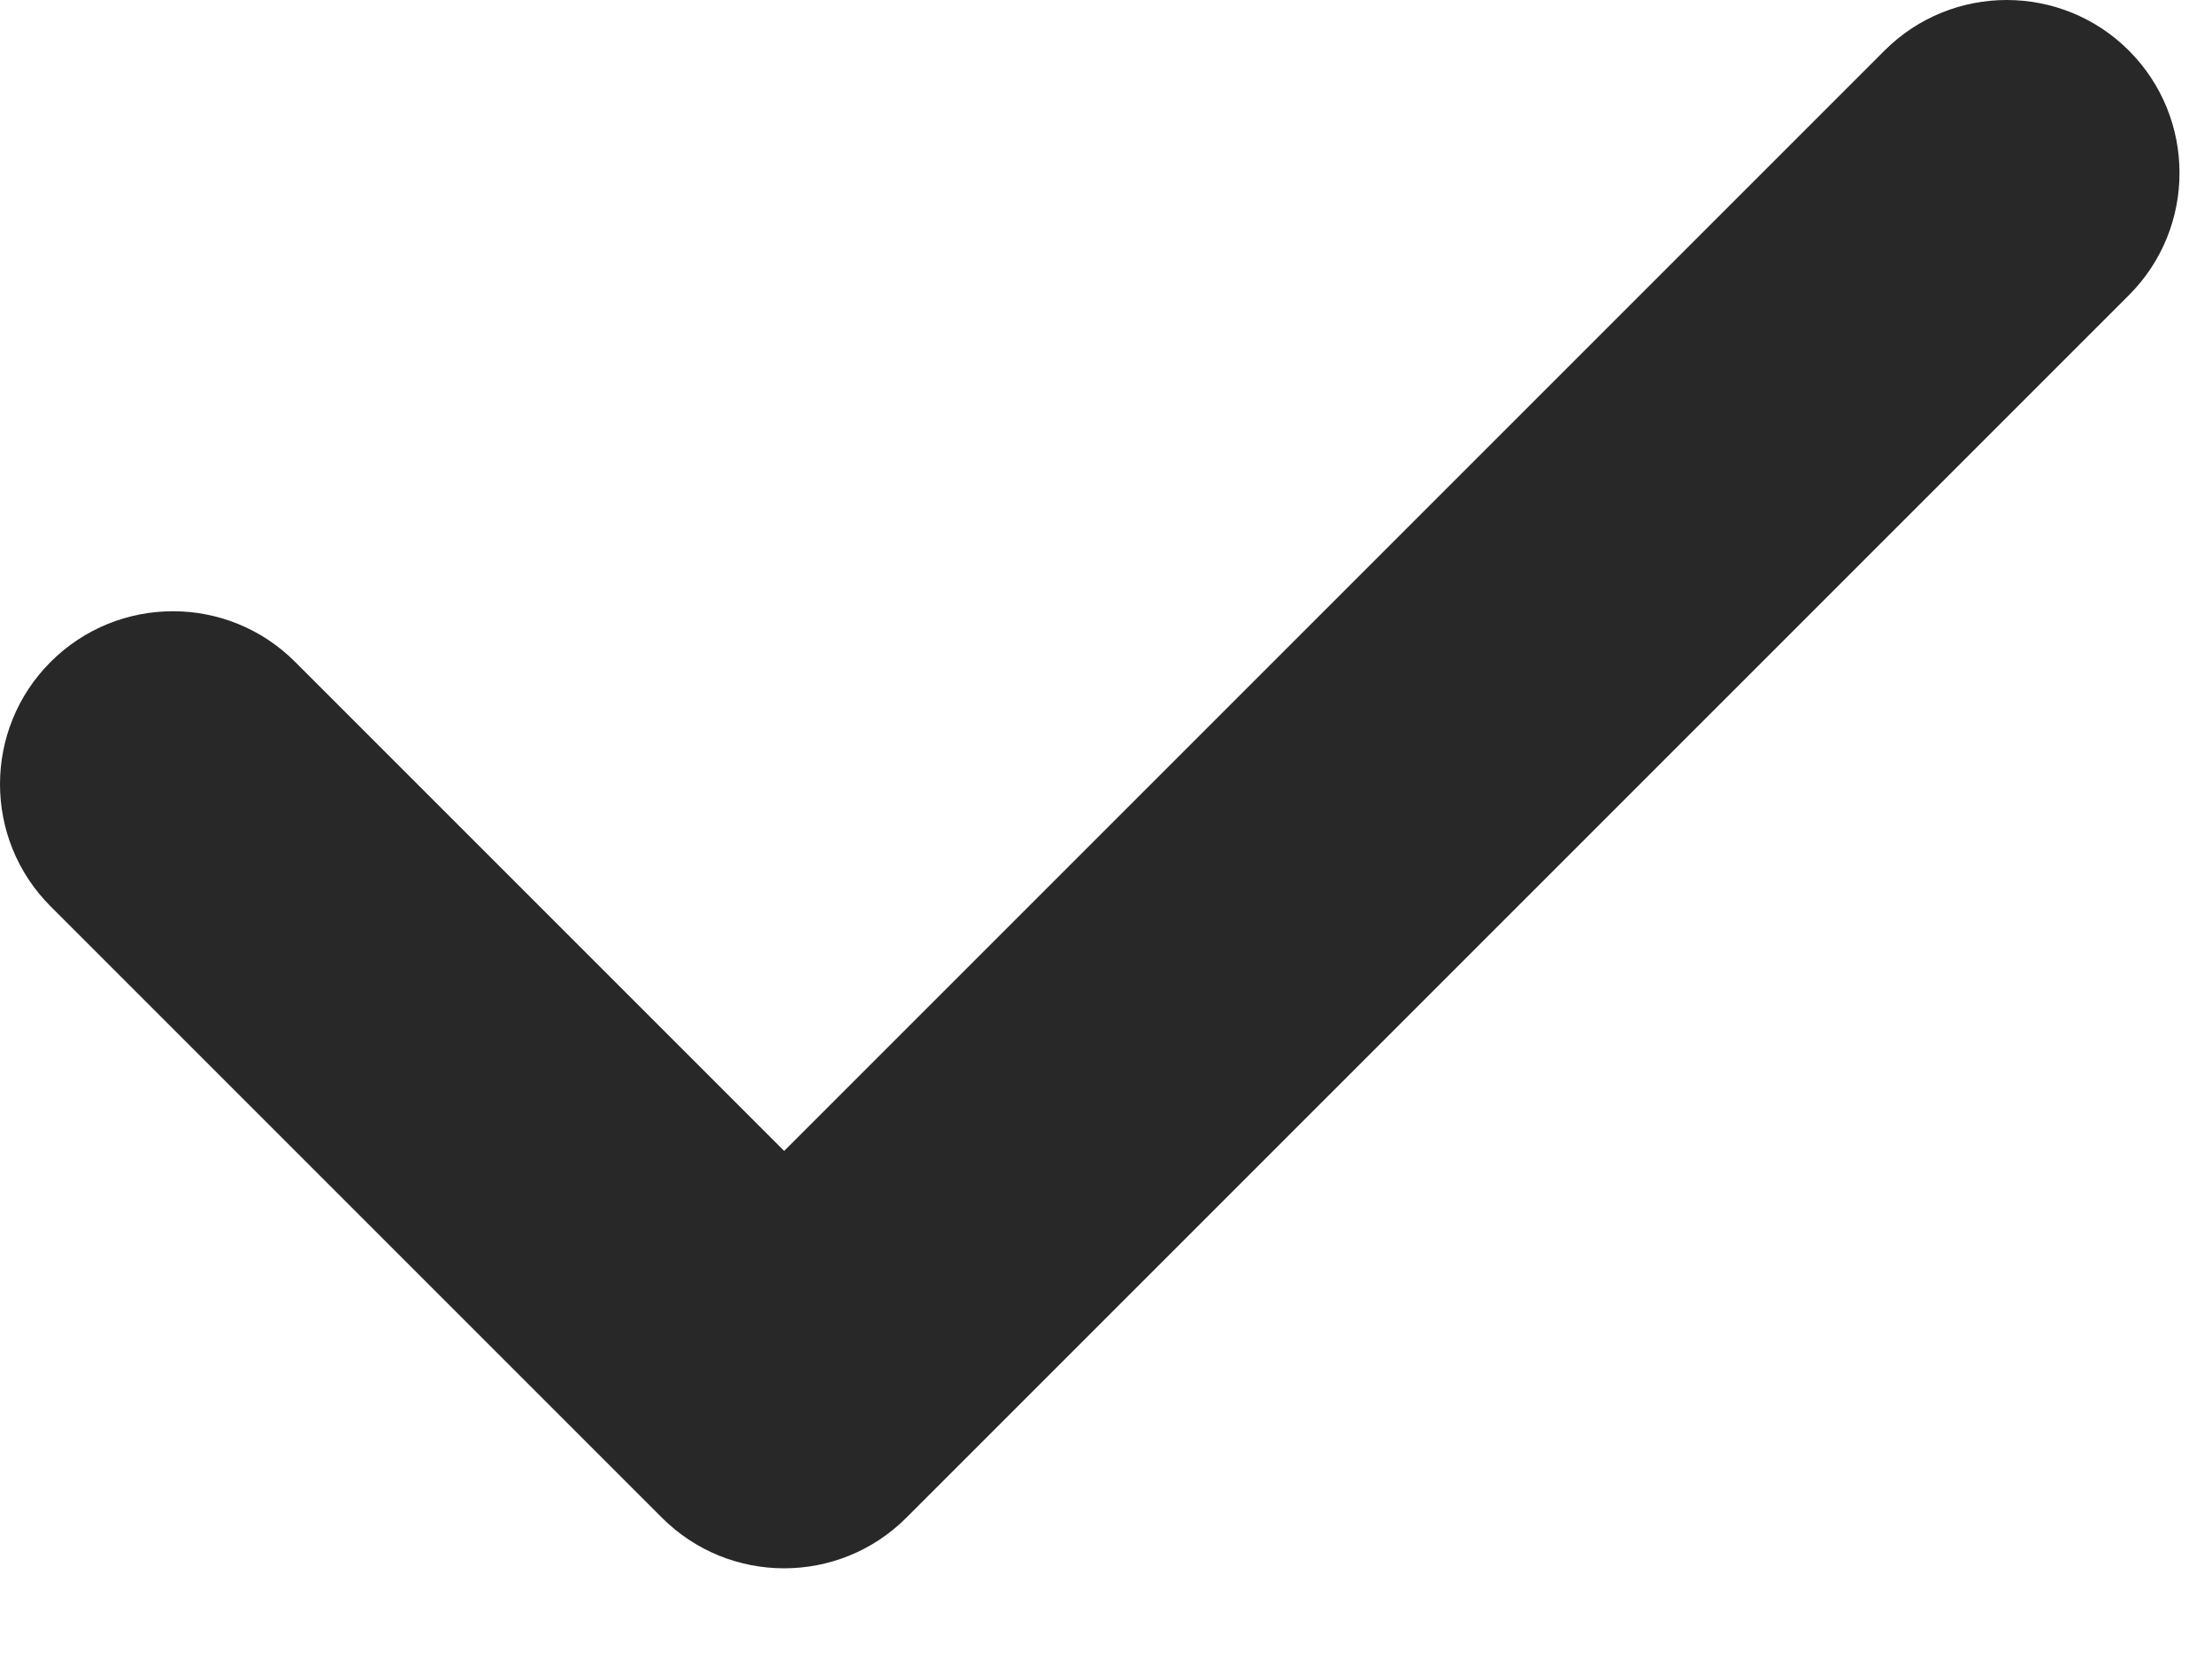
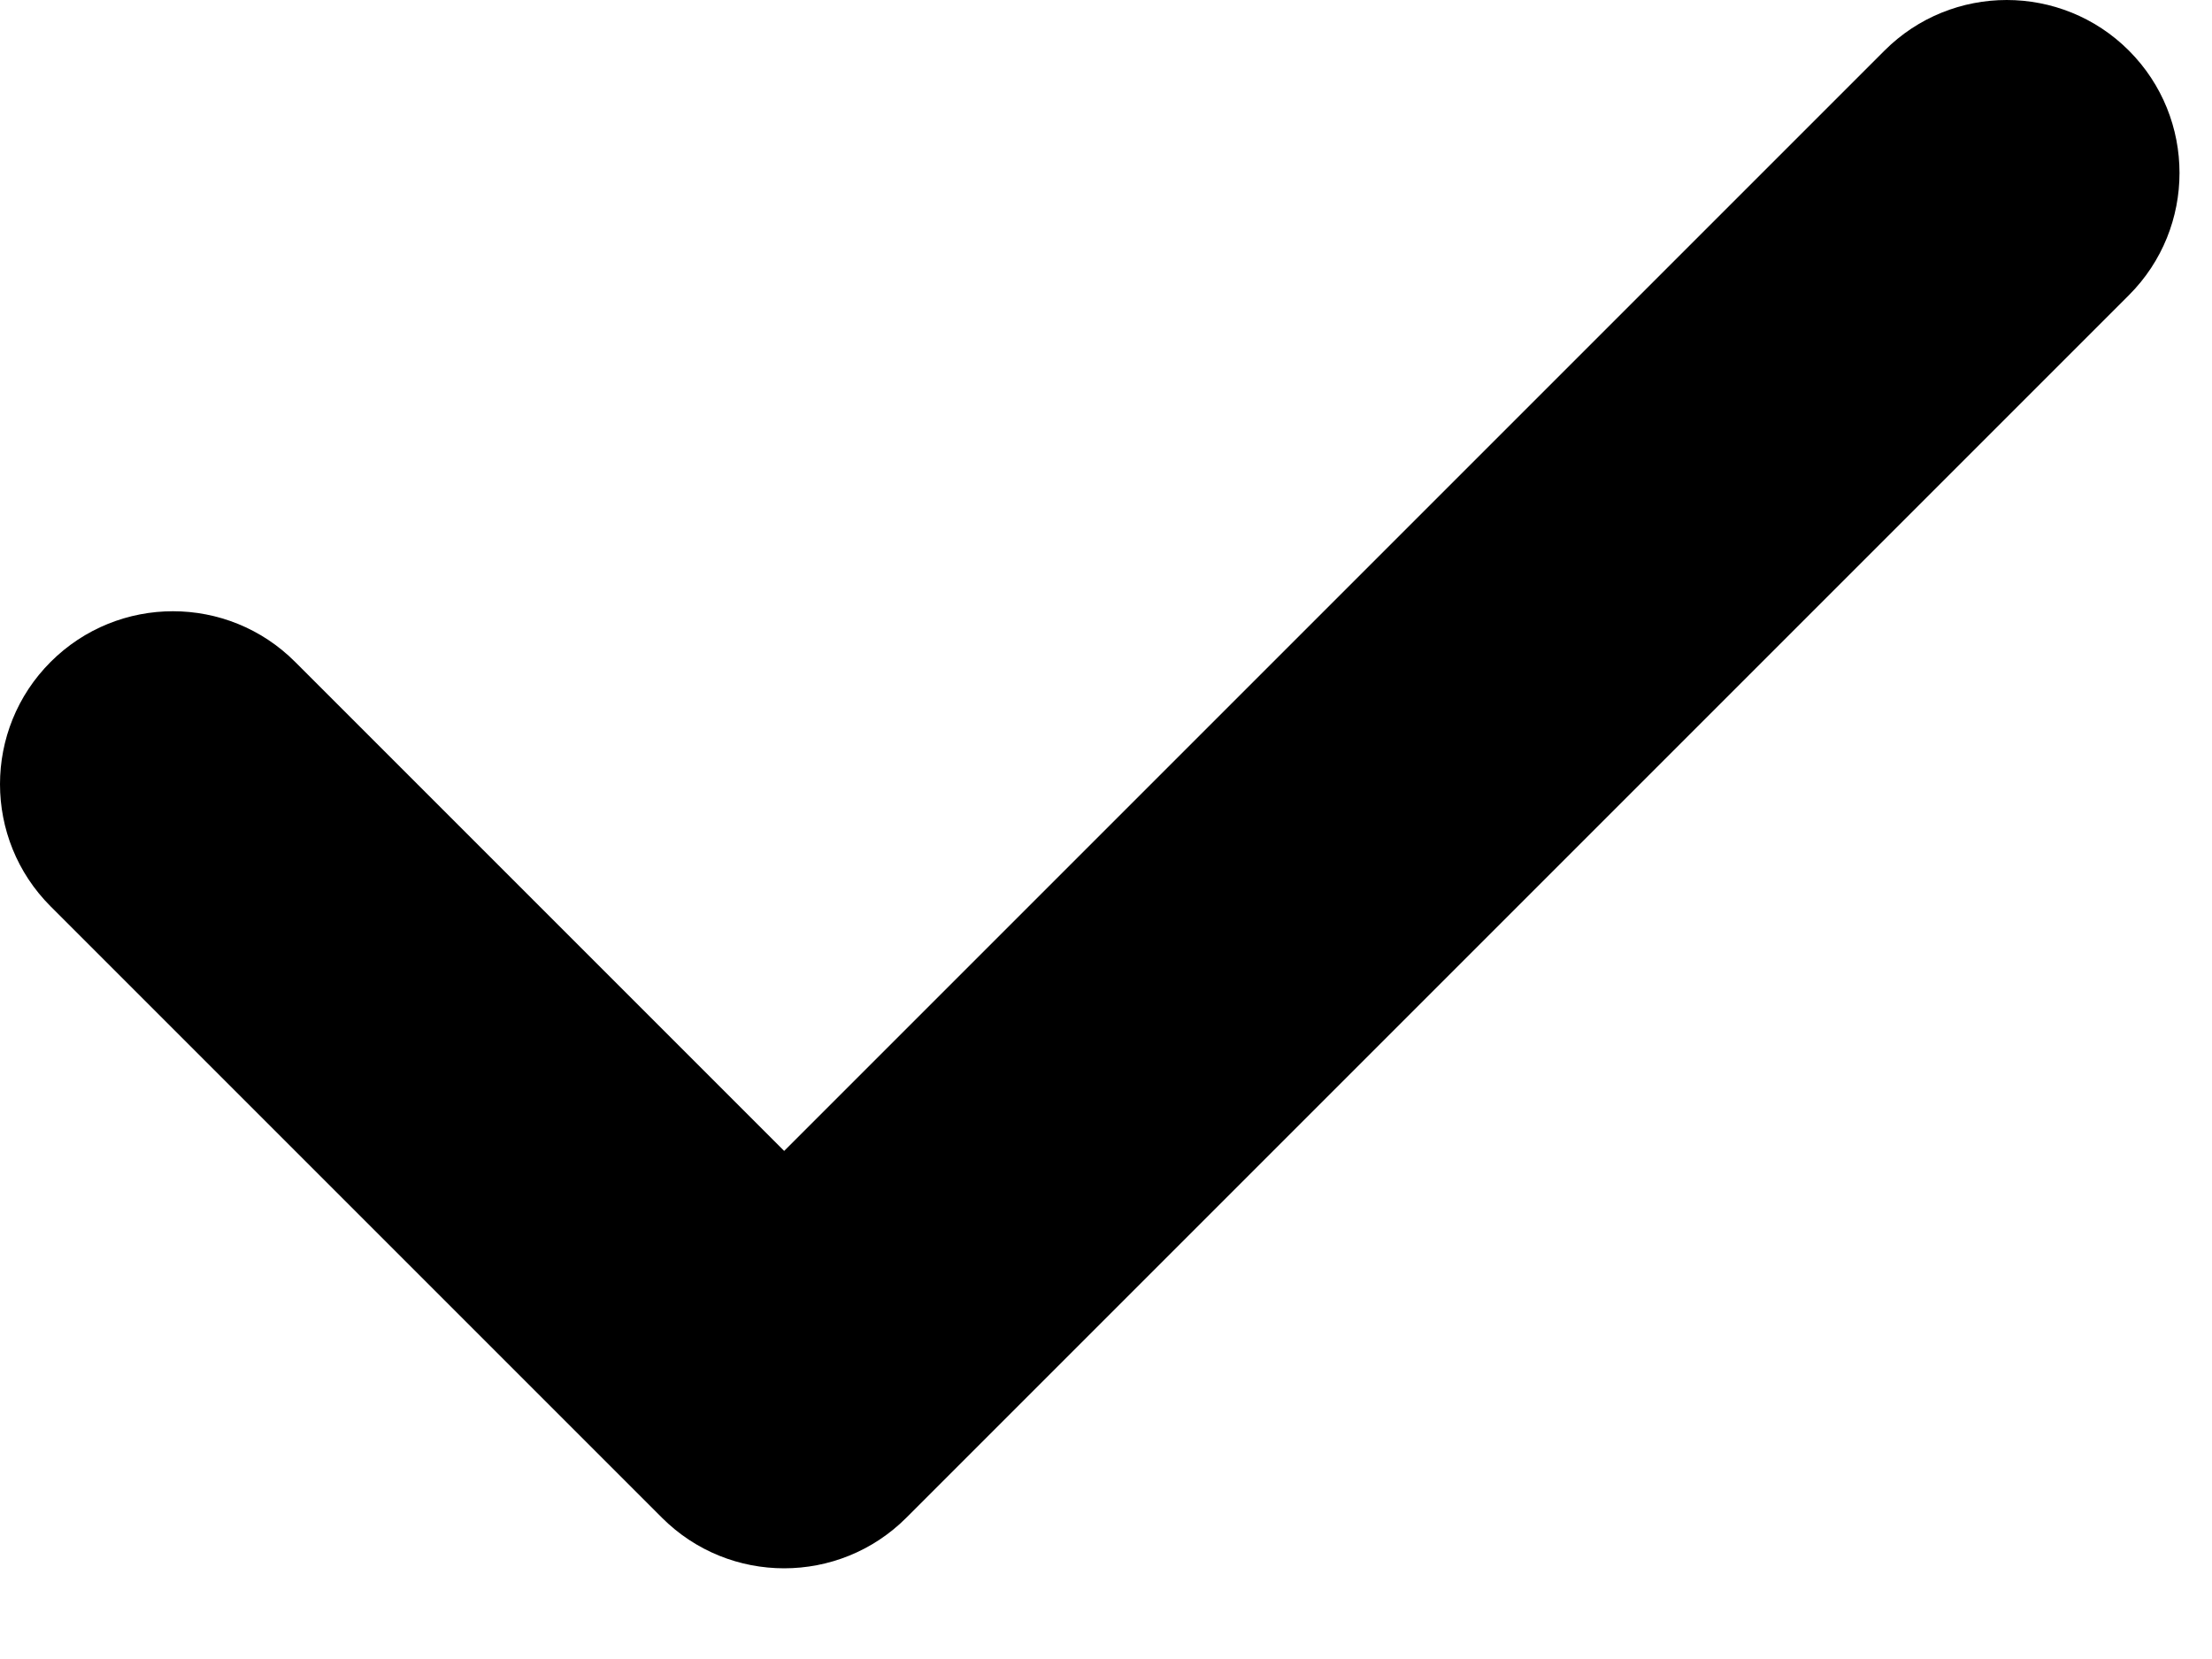
<svg xmlns="http://www.w3.org/2000/svg" width="16" height="12" viewBox="0 0 16 12" fill="none">
-   <path d="M15.399 0.366C14.911 -0.122 14.119 -0.122 13.631 0.366L5.672 8.325L2.135 4.788C1.647 4.299 0.855 4.299 0.366 4.788C-0.122 5.276 -0.122 6.068 0.366 6.556L4.788 10.978C5.032 11.222 5.352 11.344 5.672 11.344C5.992 11.344 6.312 11.222 6.556 10.978L15.399 2.135C15.887 1.647 15.887 0.855 15.399 0.366Z" fill="#282828" />
+   <path d="M15.399 0.366C14.911 -0.122 14.119 -0.122 13.631 0.366L5.672 8.325L2.135 4.788C1.647 4.299 0.855 4.299 0.366 4.788C-0.122 5.276 -0.122 6.068 0.366 6.556L4.788 10.978C5.032 11.222 5.352 11.344 5.672 11.344C5.992 11.344 6.312 11.222 6.556 10.978L15.399 2.135C15.887 1.647 15.887 0.855 15.399 0.366Z" fill="currentColor" />
</svg>
